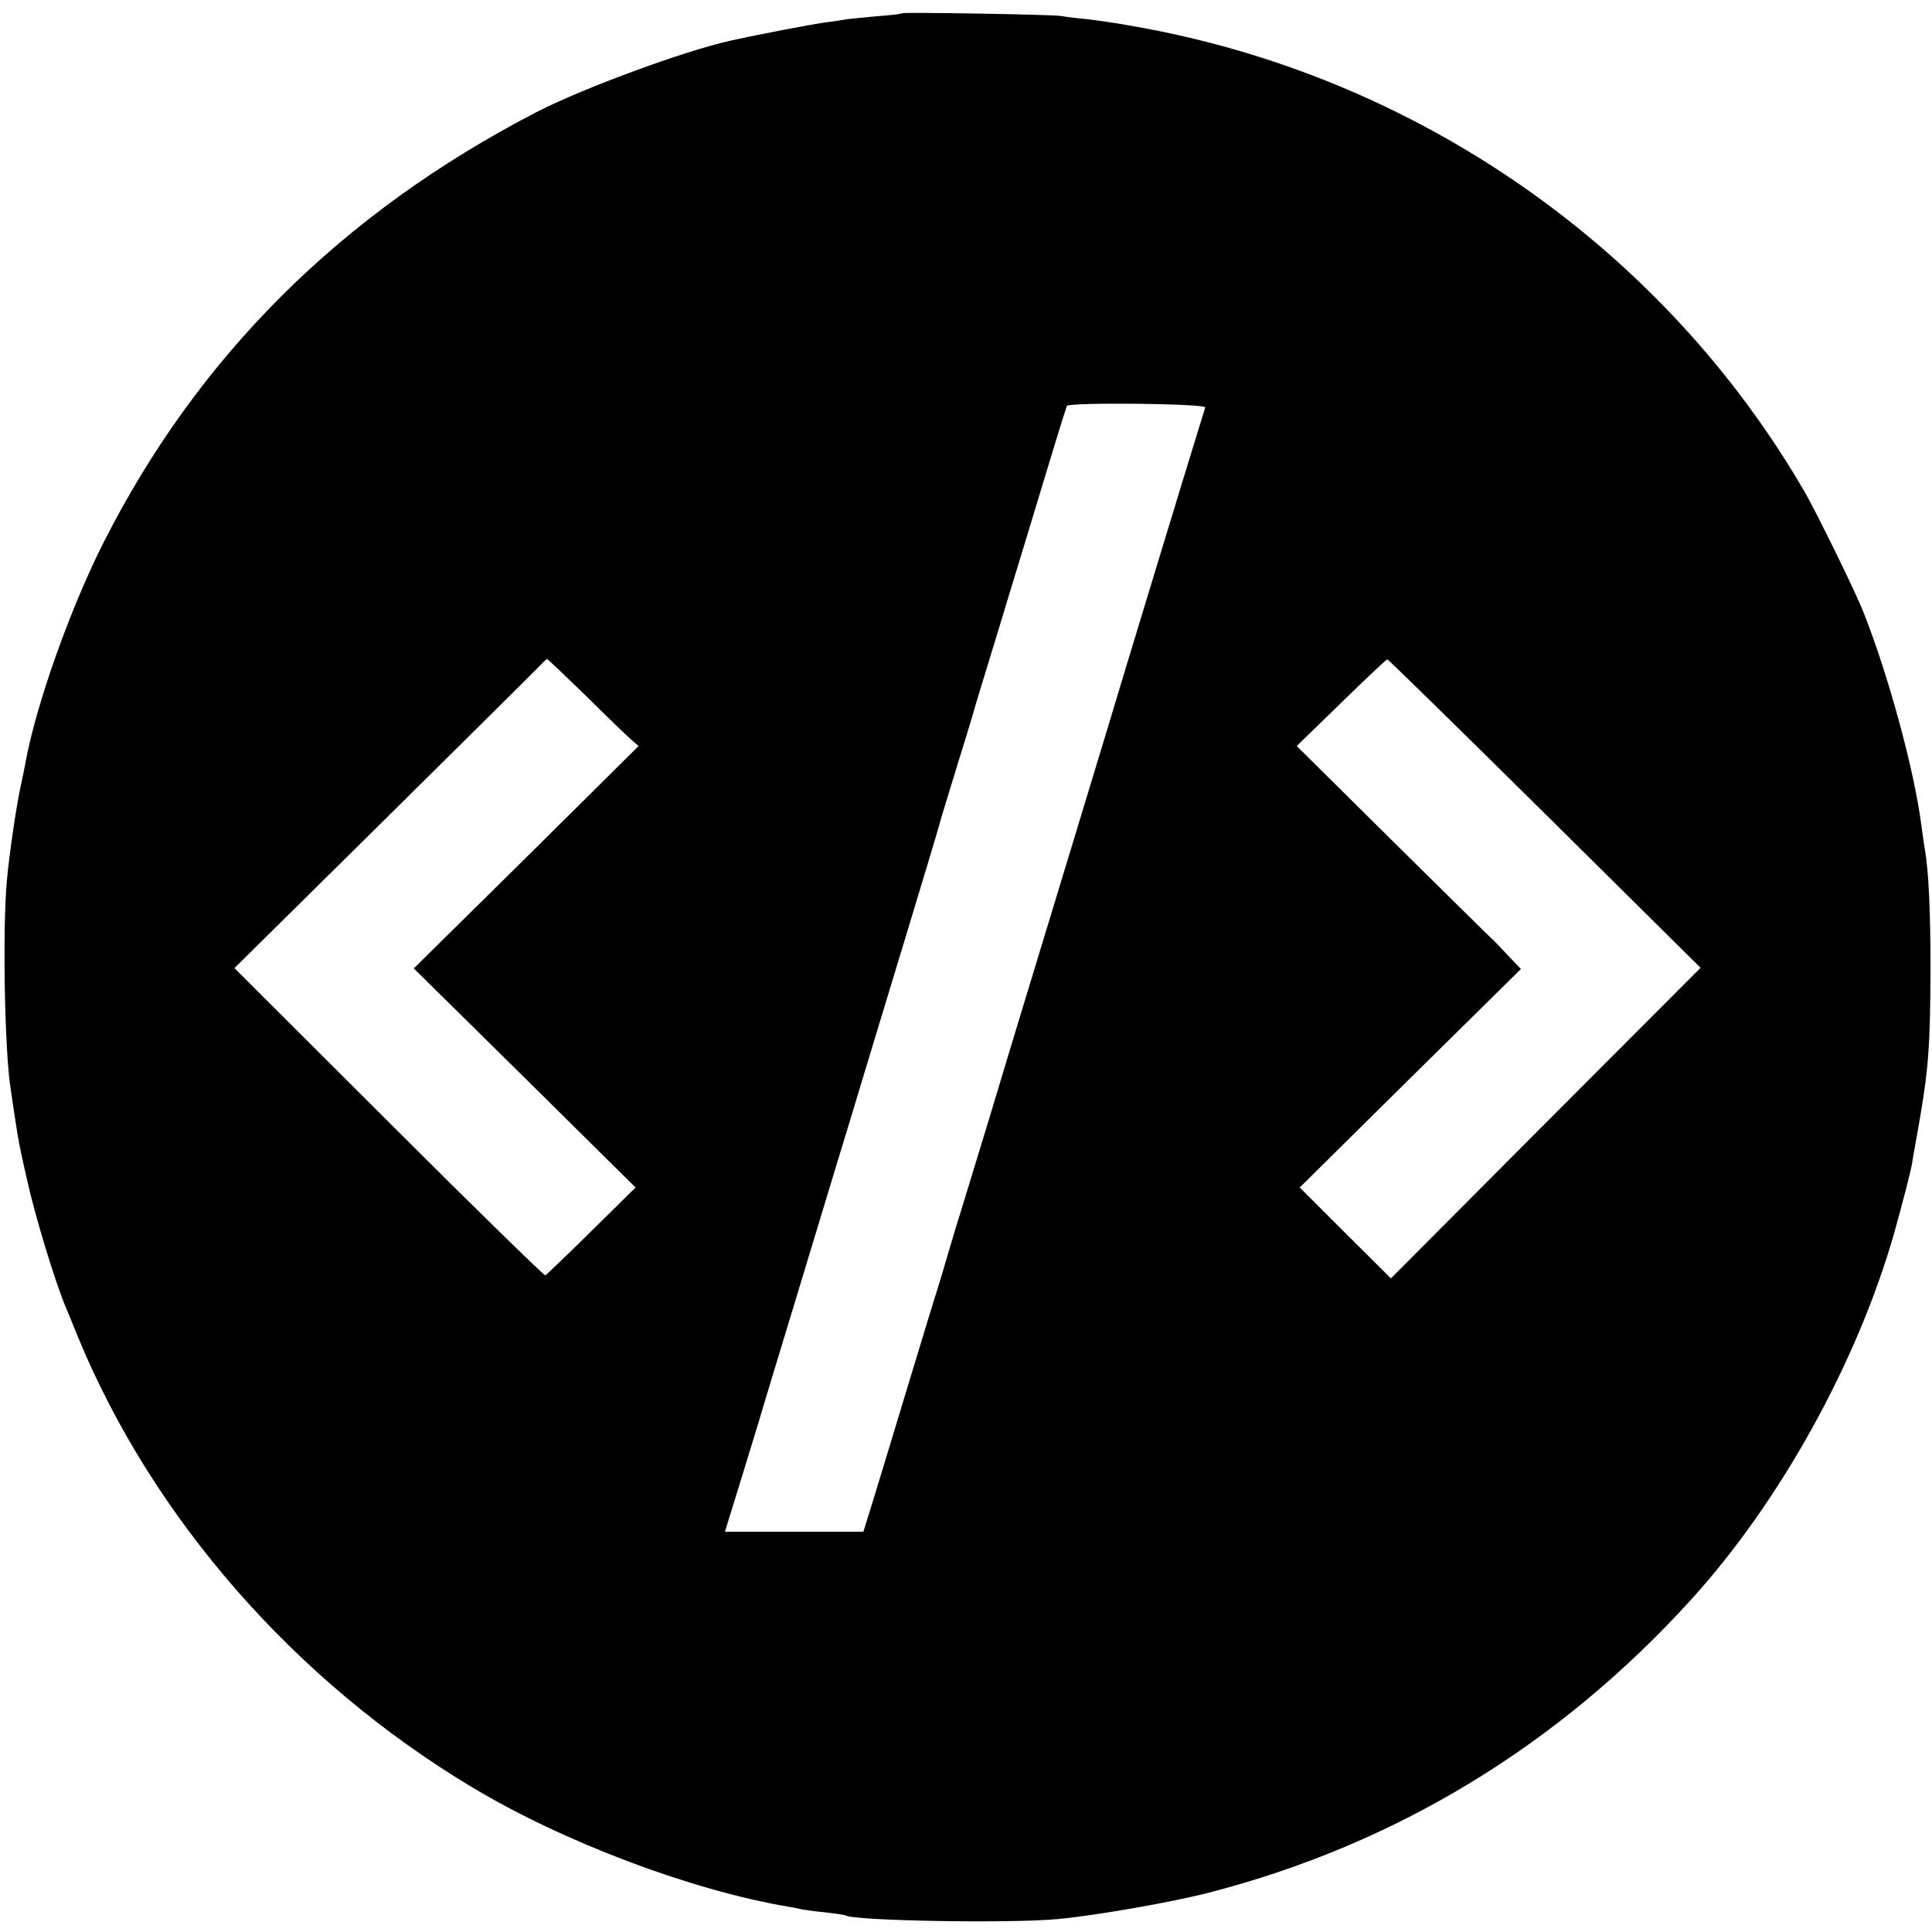
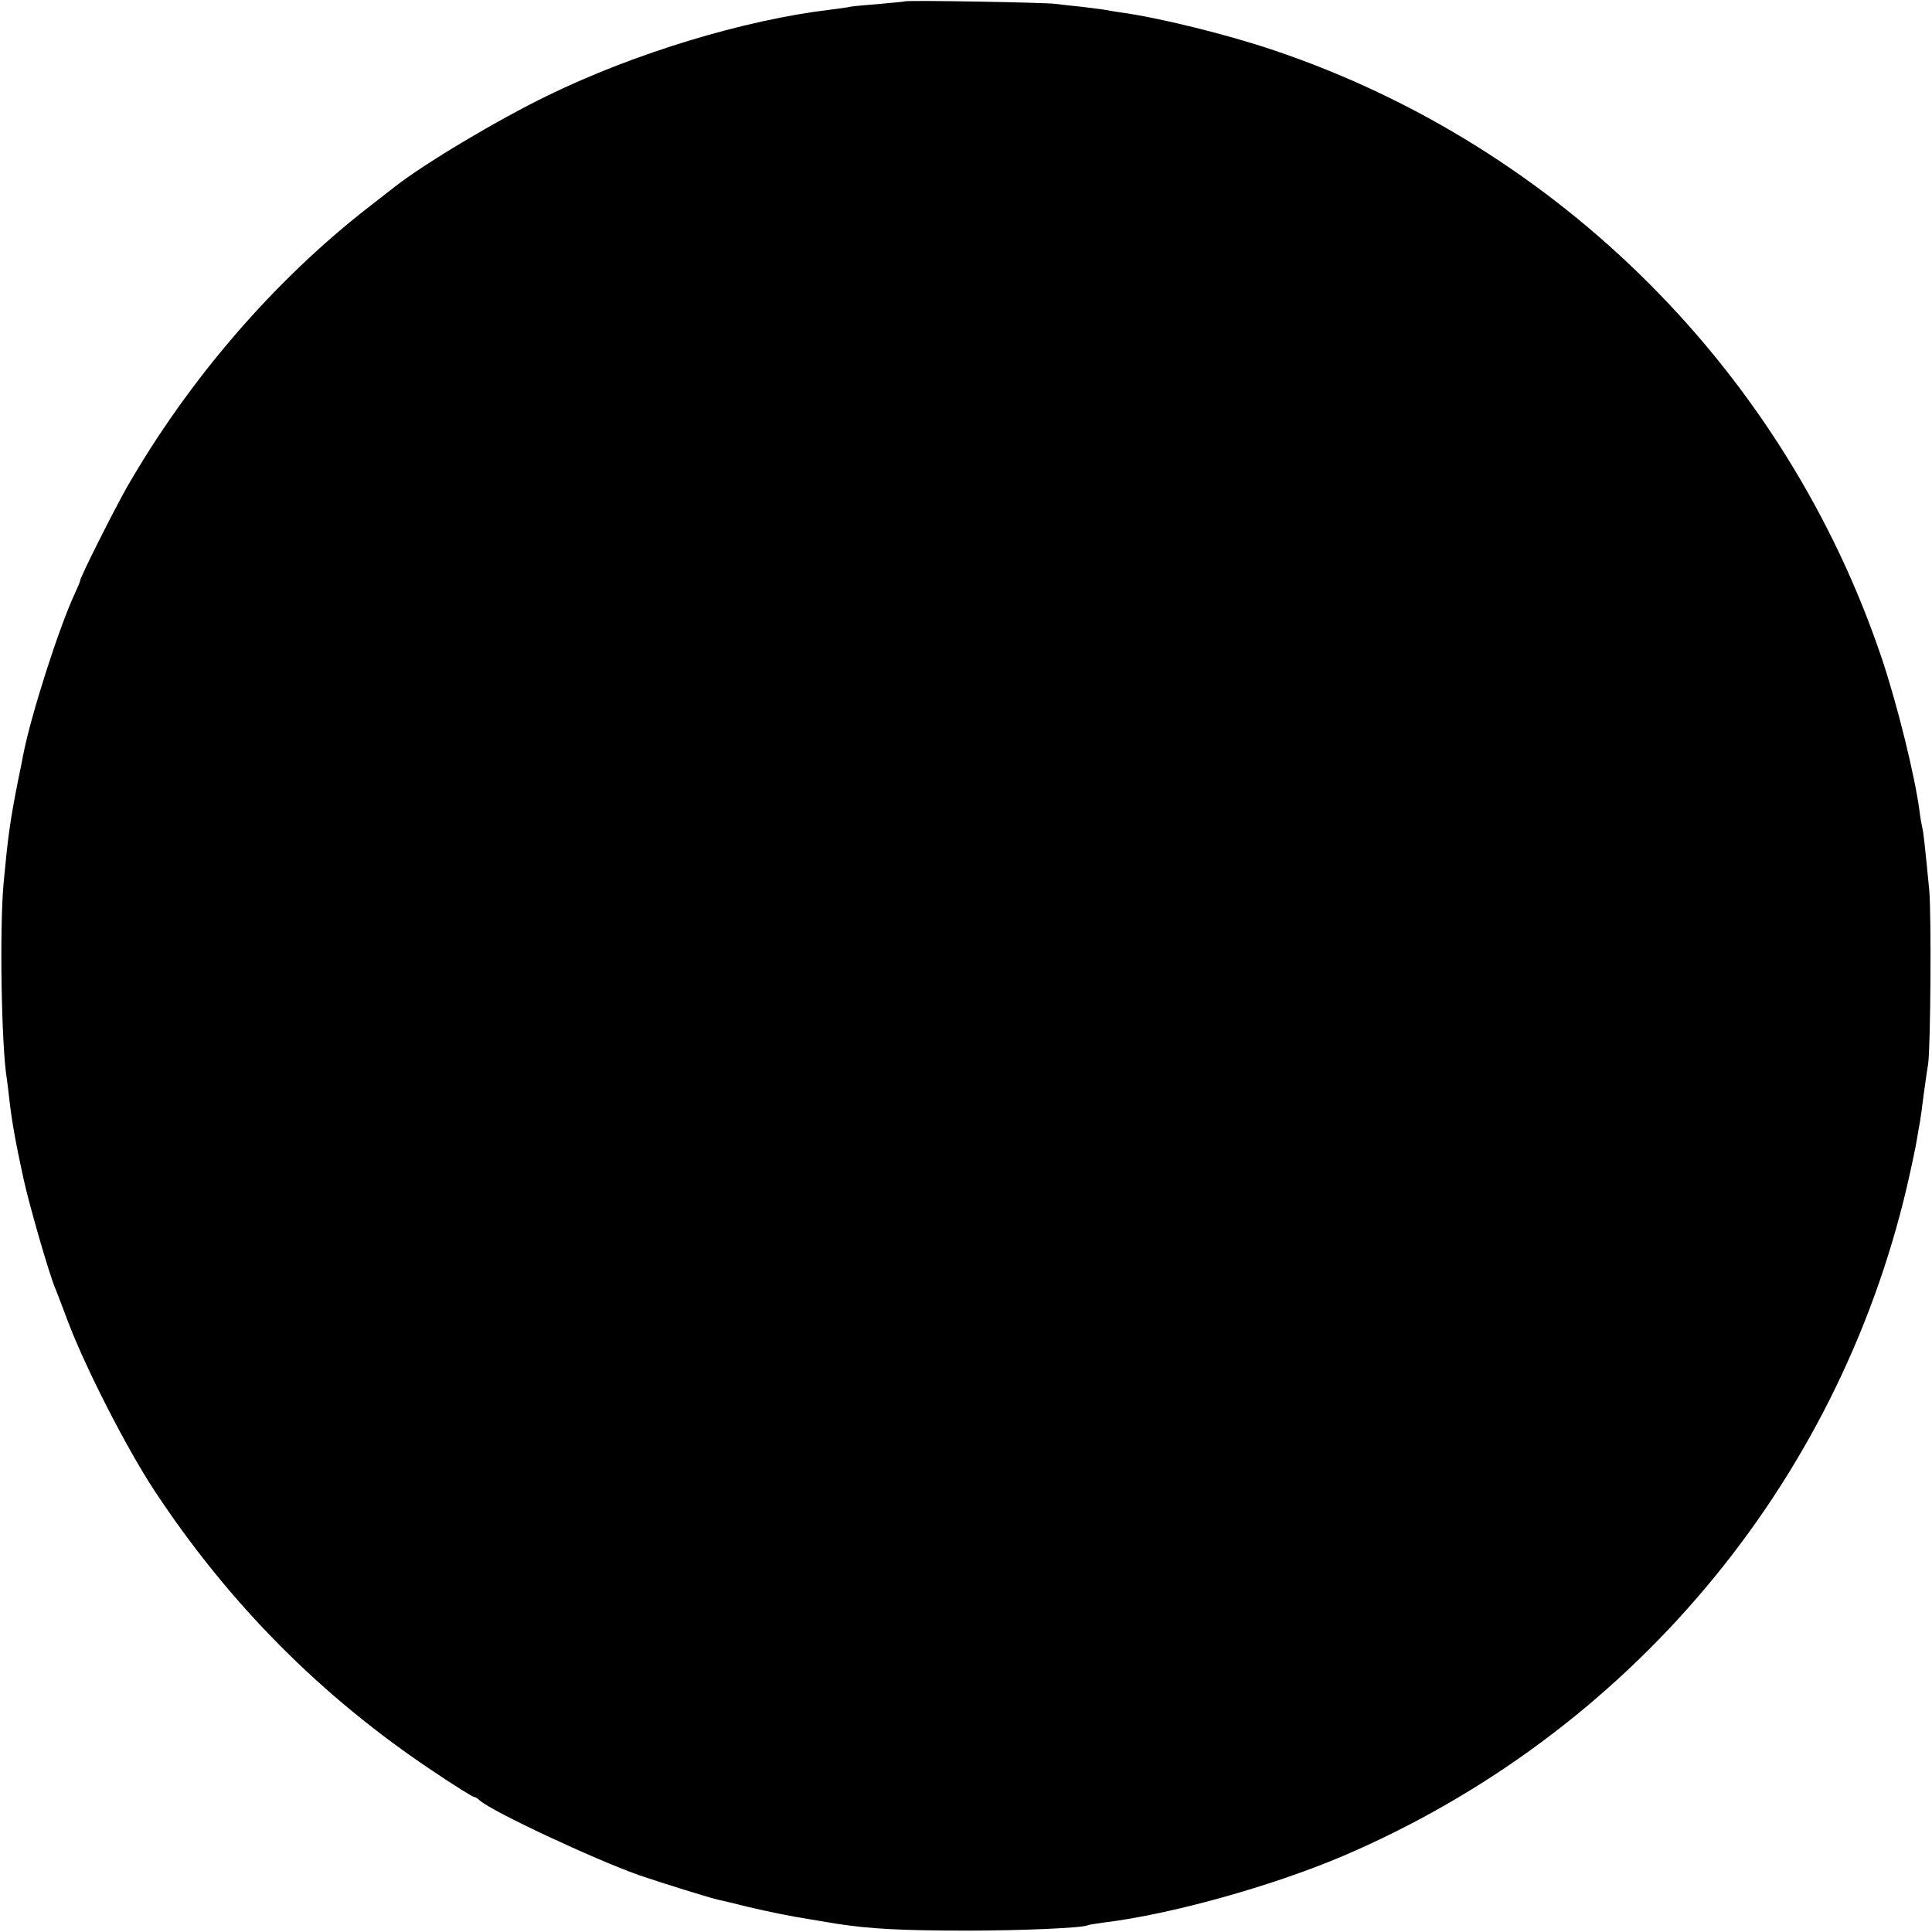
- <svg xmlns="http://www.w3.org/2000/svg" version="1.0" width="642pt" height="642pt" viewBox="0 0 642 642" preserveAspectRatio="xMidYMid meet">
-   <g transform="translate(0,642) scale(0.1,-0.1)" fill="#000000" stroke="none">
-     <path d="M2999 6376 c-2 -2 -41 -7 -86 -10 -46 -4 -91 -9 -100 -10 -10 -2 -43 -7 -73 -11 -44 -6 -203 -36 -312 -60 -151 -33 -494 -159 -648 -239 -646 -335 -1123 -810 -1437 -1431 -111 -220 -225 -542 -259 -733 -3 -15 -9 -46 -14 -69 -14 -59 -40 -236 -47 -318 -15 -159 -8 -570 13 -697 2 -16 6 -40 8 -55 20 -132 18 -118 45 -240 27 -122 93 -340 130 -428 5 -11 23 -56 41 -100 249 -602 721 -1141 1307 -1493 303 -182 728 -343 1053 -398 14 -2 34 -6 45 -9 11 -2 47 -7 80 -10 33 -4 62 -8 65 -10 29 -18 548 -27 705 -12 128 12 380 56 503 88 620 160 1162 489 1602 974 297 327 553 791 675 1220 26 93 53 197 59 230 2 17 12 68 20 115 35 196 40 273 41 530 0 192 -6 325 -19 400 -3 14 -7 48 -11 75 -23 183 -110 503 -194 714 -28 70 -151 320 -191 391 -472 818 -1299 1392 -2240 1554 -47 9 -113 18 -145 22 -33 3 -73 8 -90 11 -36 5 -521 13 -526 9z m1006 -1310 c-2 -6 -13 -42 -25 -81 -12 -38 -76 -248 -142 -465 -66 -217 -135 -444 -153 -505 -18 -60 -79 -261 -135 -445 -56 -184 -140 -461 -187 -615 -46 -154 -111 -368 -144 -475 -33 -107 -62 -202 -64 -210 -2 -8 -15 -51 -28 -95 -14 -44 -62 -201 -107 -350 -45 -148 -97 -321 -116 -382 l-35 -113 -230 0 -230 0 7 23 c10 31 59 192 99 322 18 61 71 236 118 390 47 154 128 424 182 600 53 176 142 469 197 650 55 182 104 344 108 360 4 17 34 113 65 215 32 102 58 190 59 195 2 6 17 57 35 115 18 58 48 157 67 220 19 63 48 158 64 210 16 52 52 171 80 264 28 93 53 172 55 177 8 13 464 8 460 -5z m-2056 -960 c69 -69 137 -134 150 -145 l23 -20 -373 -370 -374 -369 369 -364 368 -364 -146 -144 c-81 -80 -150 -146 -154 -148 -4 -1 -239 228 -520 509 l-513 512 502 496 c276 273 509 504 518 514 8 9 17 17 19 17 2 0 61 -56 131 -124z m3184 -389 l518 -513 -515 -516 -514 -516 -152 151 -151 151 367 363 368 363 -45 47 c-24 26 -47 50 -51 53 -4 3 -151 148 -328 323 l-321 318 148 144 c81 79 150 144 153 144 3 0 238 -230 523 -512z" />
+ <svg xmlns="http://www.w3.org/2000/svg" version="1.0" width="700pt" height="700pt" viewBox="0 0 700 700" preserveAspectRatio="xMidYMid meet">
+   <g transform="translate(0,700) scale(0.1,-0.1)" fill="#000000" stroke="none">
+     <path d="M3278 6995 c-1 -1 -42 -5 -89 -9 -47 -4 -95 -8 -106 -10 -11 -3 -44 -7 -74 -11 -312 -37 -711 -158 -1024 -311 -180 -87 -448 -247 -555 -331 -8 -6 -51 -40 -95 -74 -342 -266 -650 -623 -875 -1014 -47 -83 -170 -327 -170 -340 0 -3 -9 -24 -20 -48 -57 -123 -157 -435 -186 -582 -2 -11 -10 -54 -19 -95 -29 -147 -36 -200 -52 -370 -15 -165 -8 -592 12 -711 2 -13 6 -46 9 -74 9 -78 22 -152 51 -285 21 -96 91 -339 114 -395 5 -11 25 -65 46 -120 64 -170 213 -461 314 -615 271 -411 605 -747 1008 -1016 77 -52 145 -94 149 -94 4 0 15 -6 23 -14 47 -41 413 -212 576 -270 79 -27 261 -84 291 -90 10 -2 57 -13 104 -25 81 -19 160 -35 225 -45 17 -3 60 -10 96 -16 121 -19 241 -25 474 -25 200 0 418 10 435 19 3 2 28 6 57 10 242 29 609 131 868 241 1032 441 1789 1339 2044 2425 16 69 32 145 36 170 4 25 9 53 11 63 2 10 8 53 13 95 6 42 13 95 17 117 9 63 12 542 4 630 -16 165 -21 210 -25 225 -2 8 -7 35 -10 60 -17 129 -80 384 -136 552 -348 1036 -1168 1857 -2204 2206 -168 57 -420 119 -555 137 -19 3 -46 7 -60 10 -13 2 -52 7 -86 11 -33 3 -74 8 -90 10 -32 5 -540 14 -546 9z" />
  </g>
</svg>
